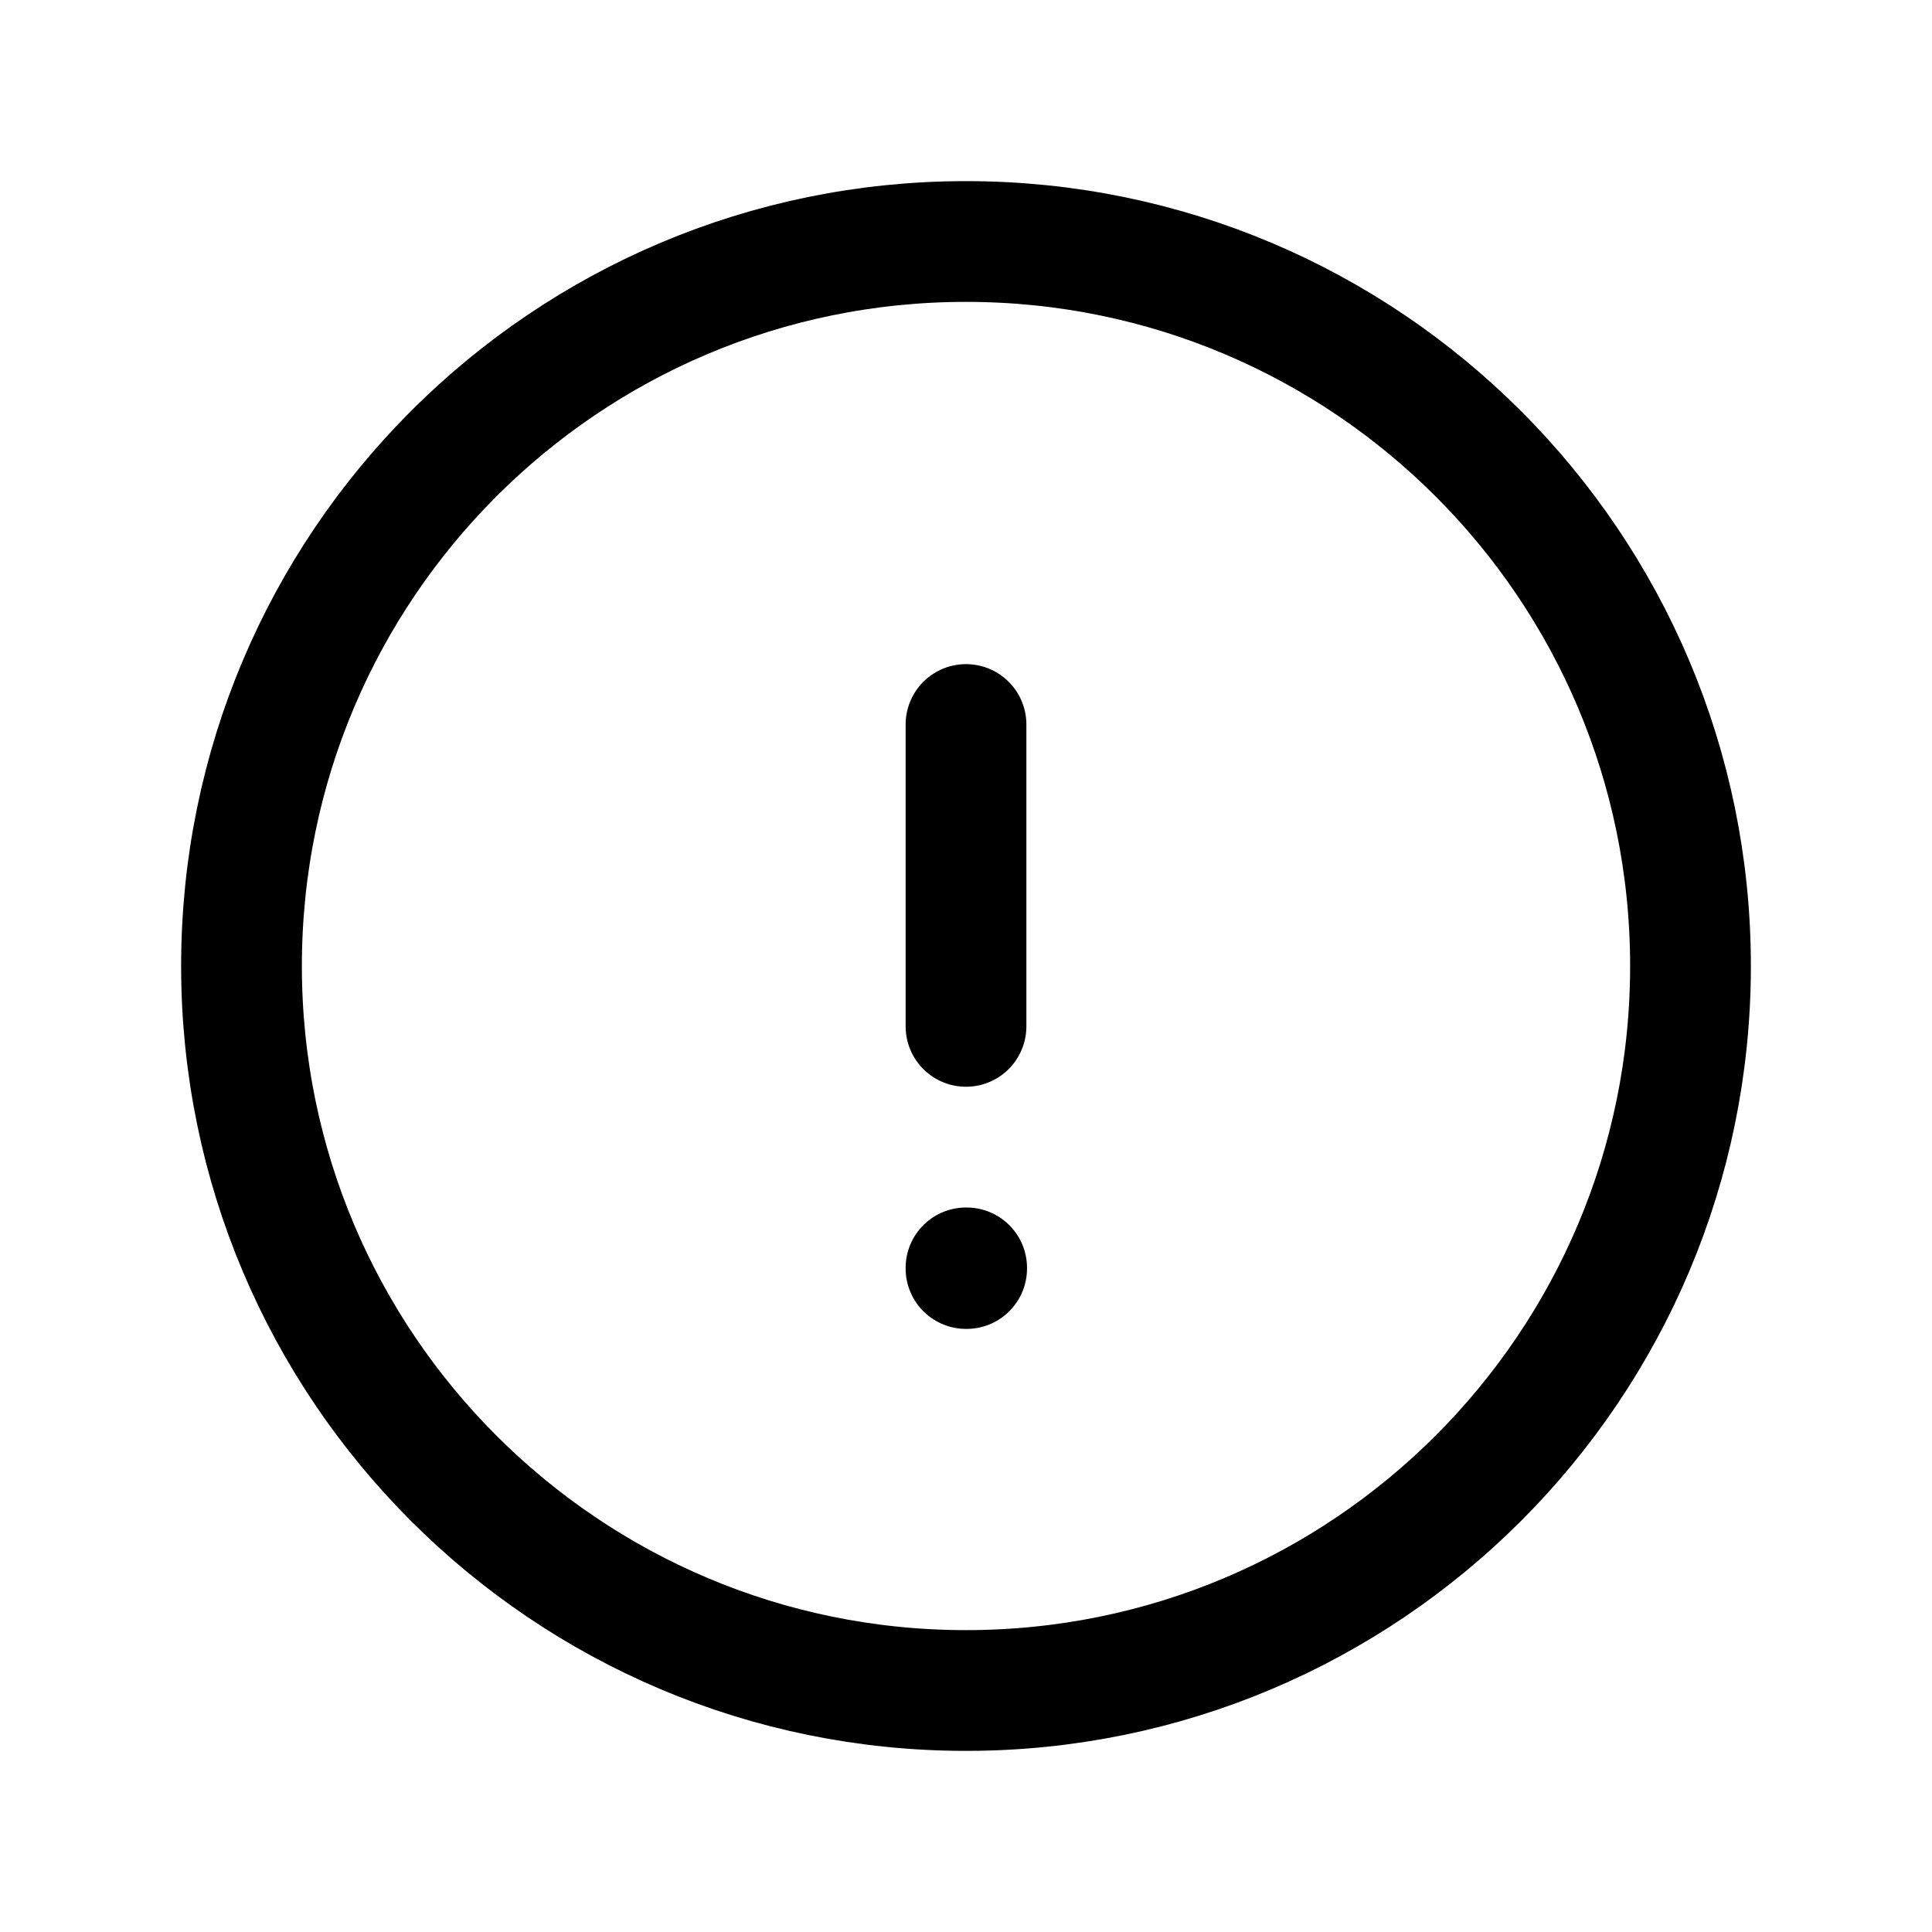
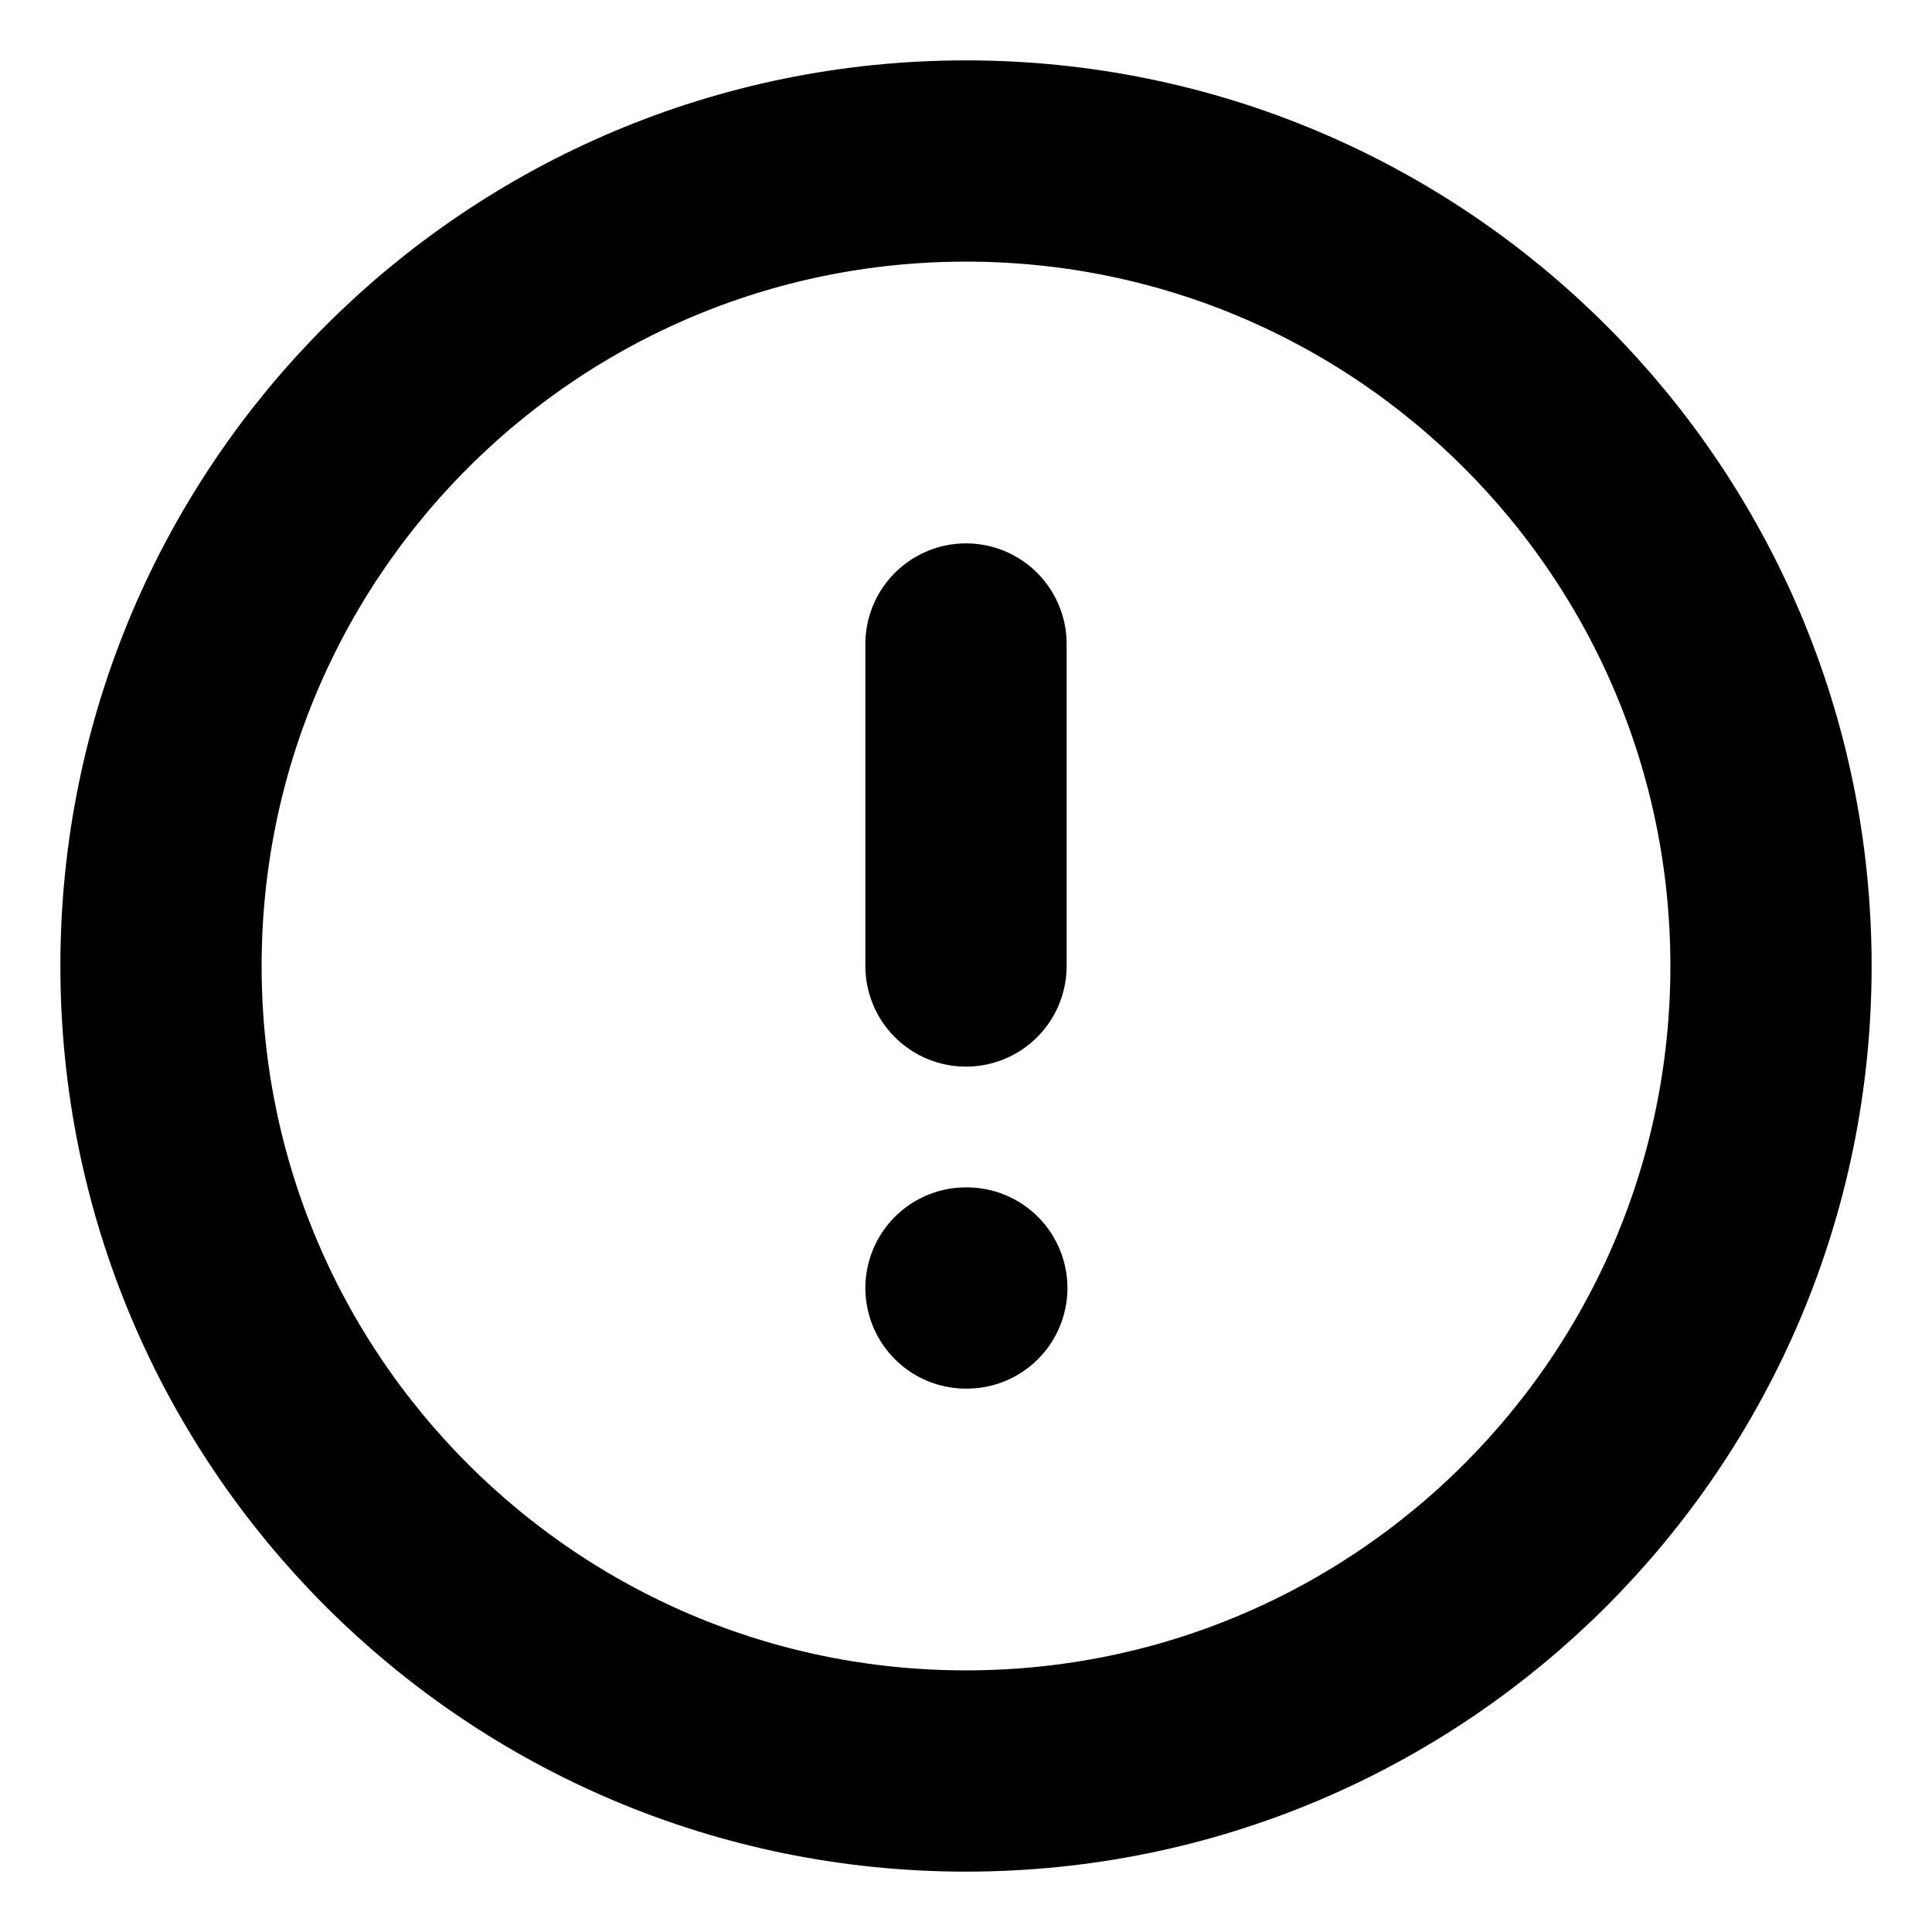
- <svg xmlns="http://www.w3.org/2000/svg" fill="none" viewBox="0 0 24 24" stroke-width="1.5" stroke="currentColor" class="w-6 h-6">
-   <path stroke-linecap="round" stroke-linejoin="round" d="M12 9v3.75m9-.75a9 9 0 11-18 0 9 9 0 0118 0zm-9 3.75h.008v.008H12v-.008z" />
+ <svg xmlns="http://www.w3.org/2000/svg" width="24" height="24" viewBox="0 0 24 24" fill="none" stroke="currentColor" stroke-width="2.5" stroke-linecap="round" stroke-linejoin="round" class="feather feather-alert-circle">
+   <circle cx="12" cy="12" r="10" />
+   <line x1="12" y1="8" x2="12" y2="12" />
+   <line x1="12" y1="16" x2="12.01" y2="16" />
</svg>
